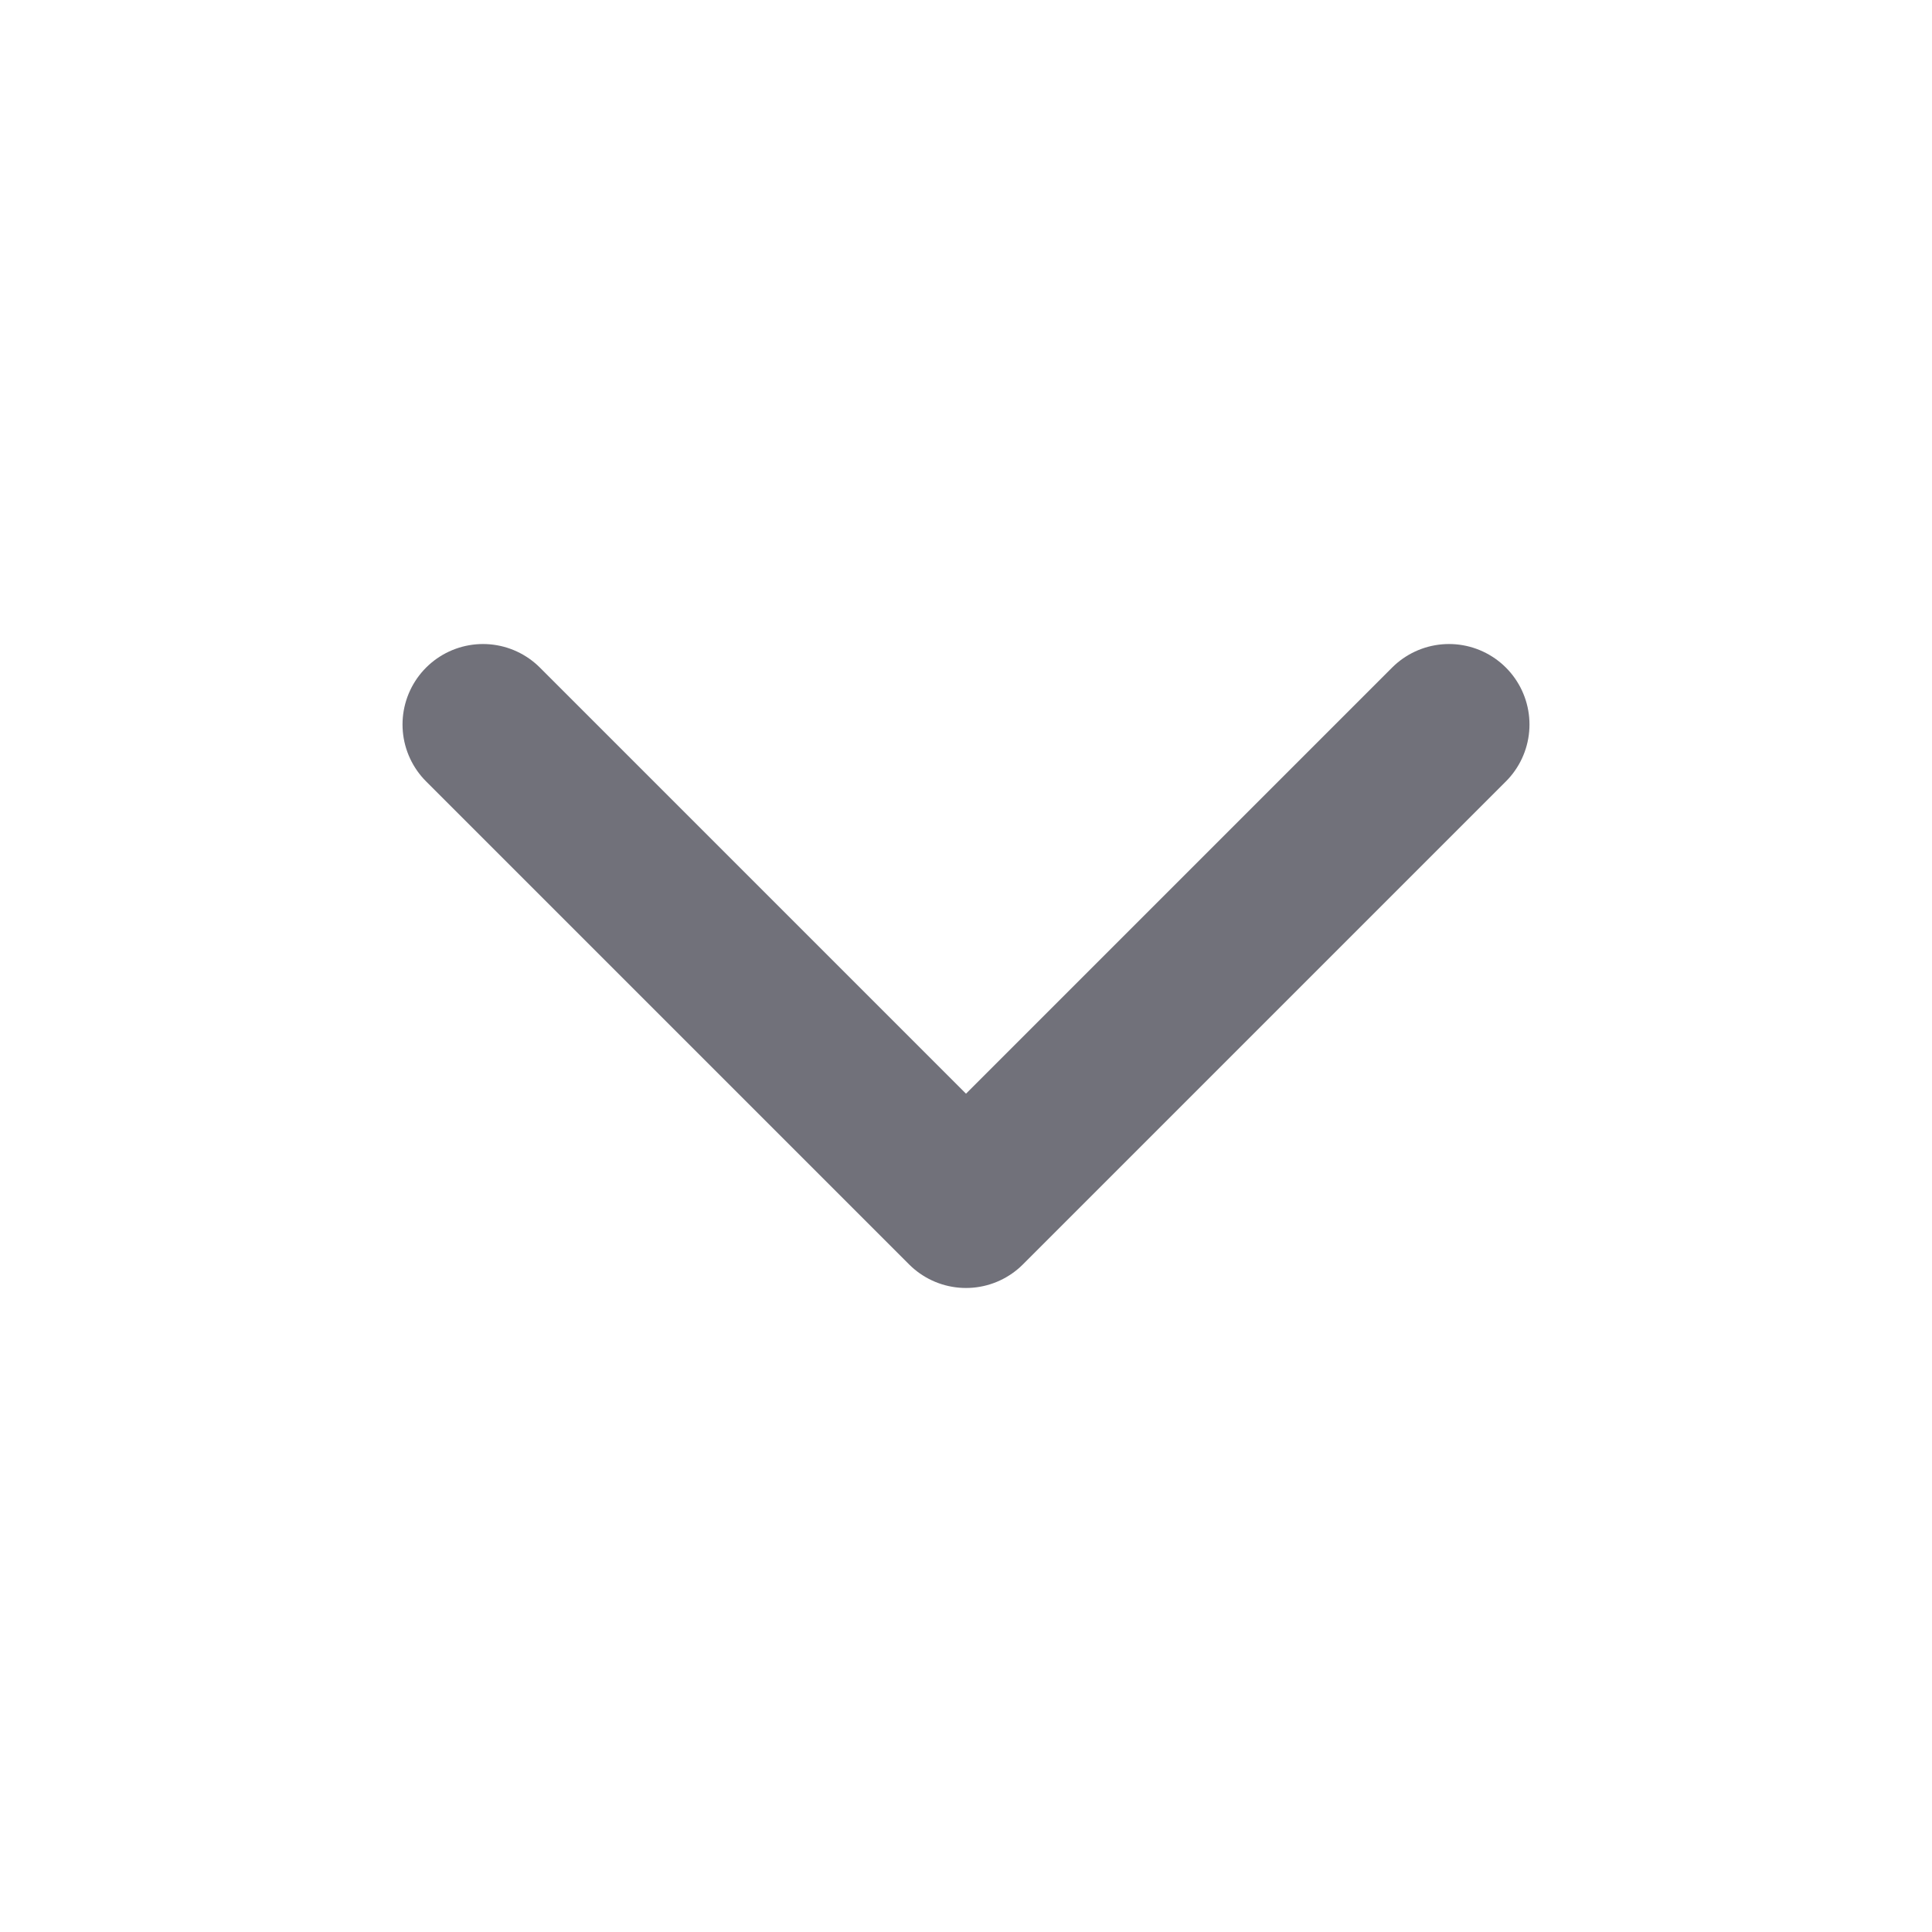
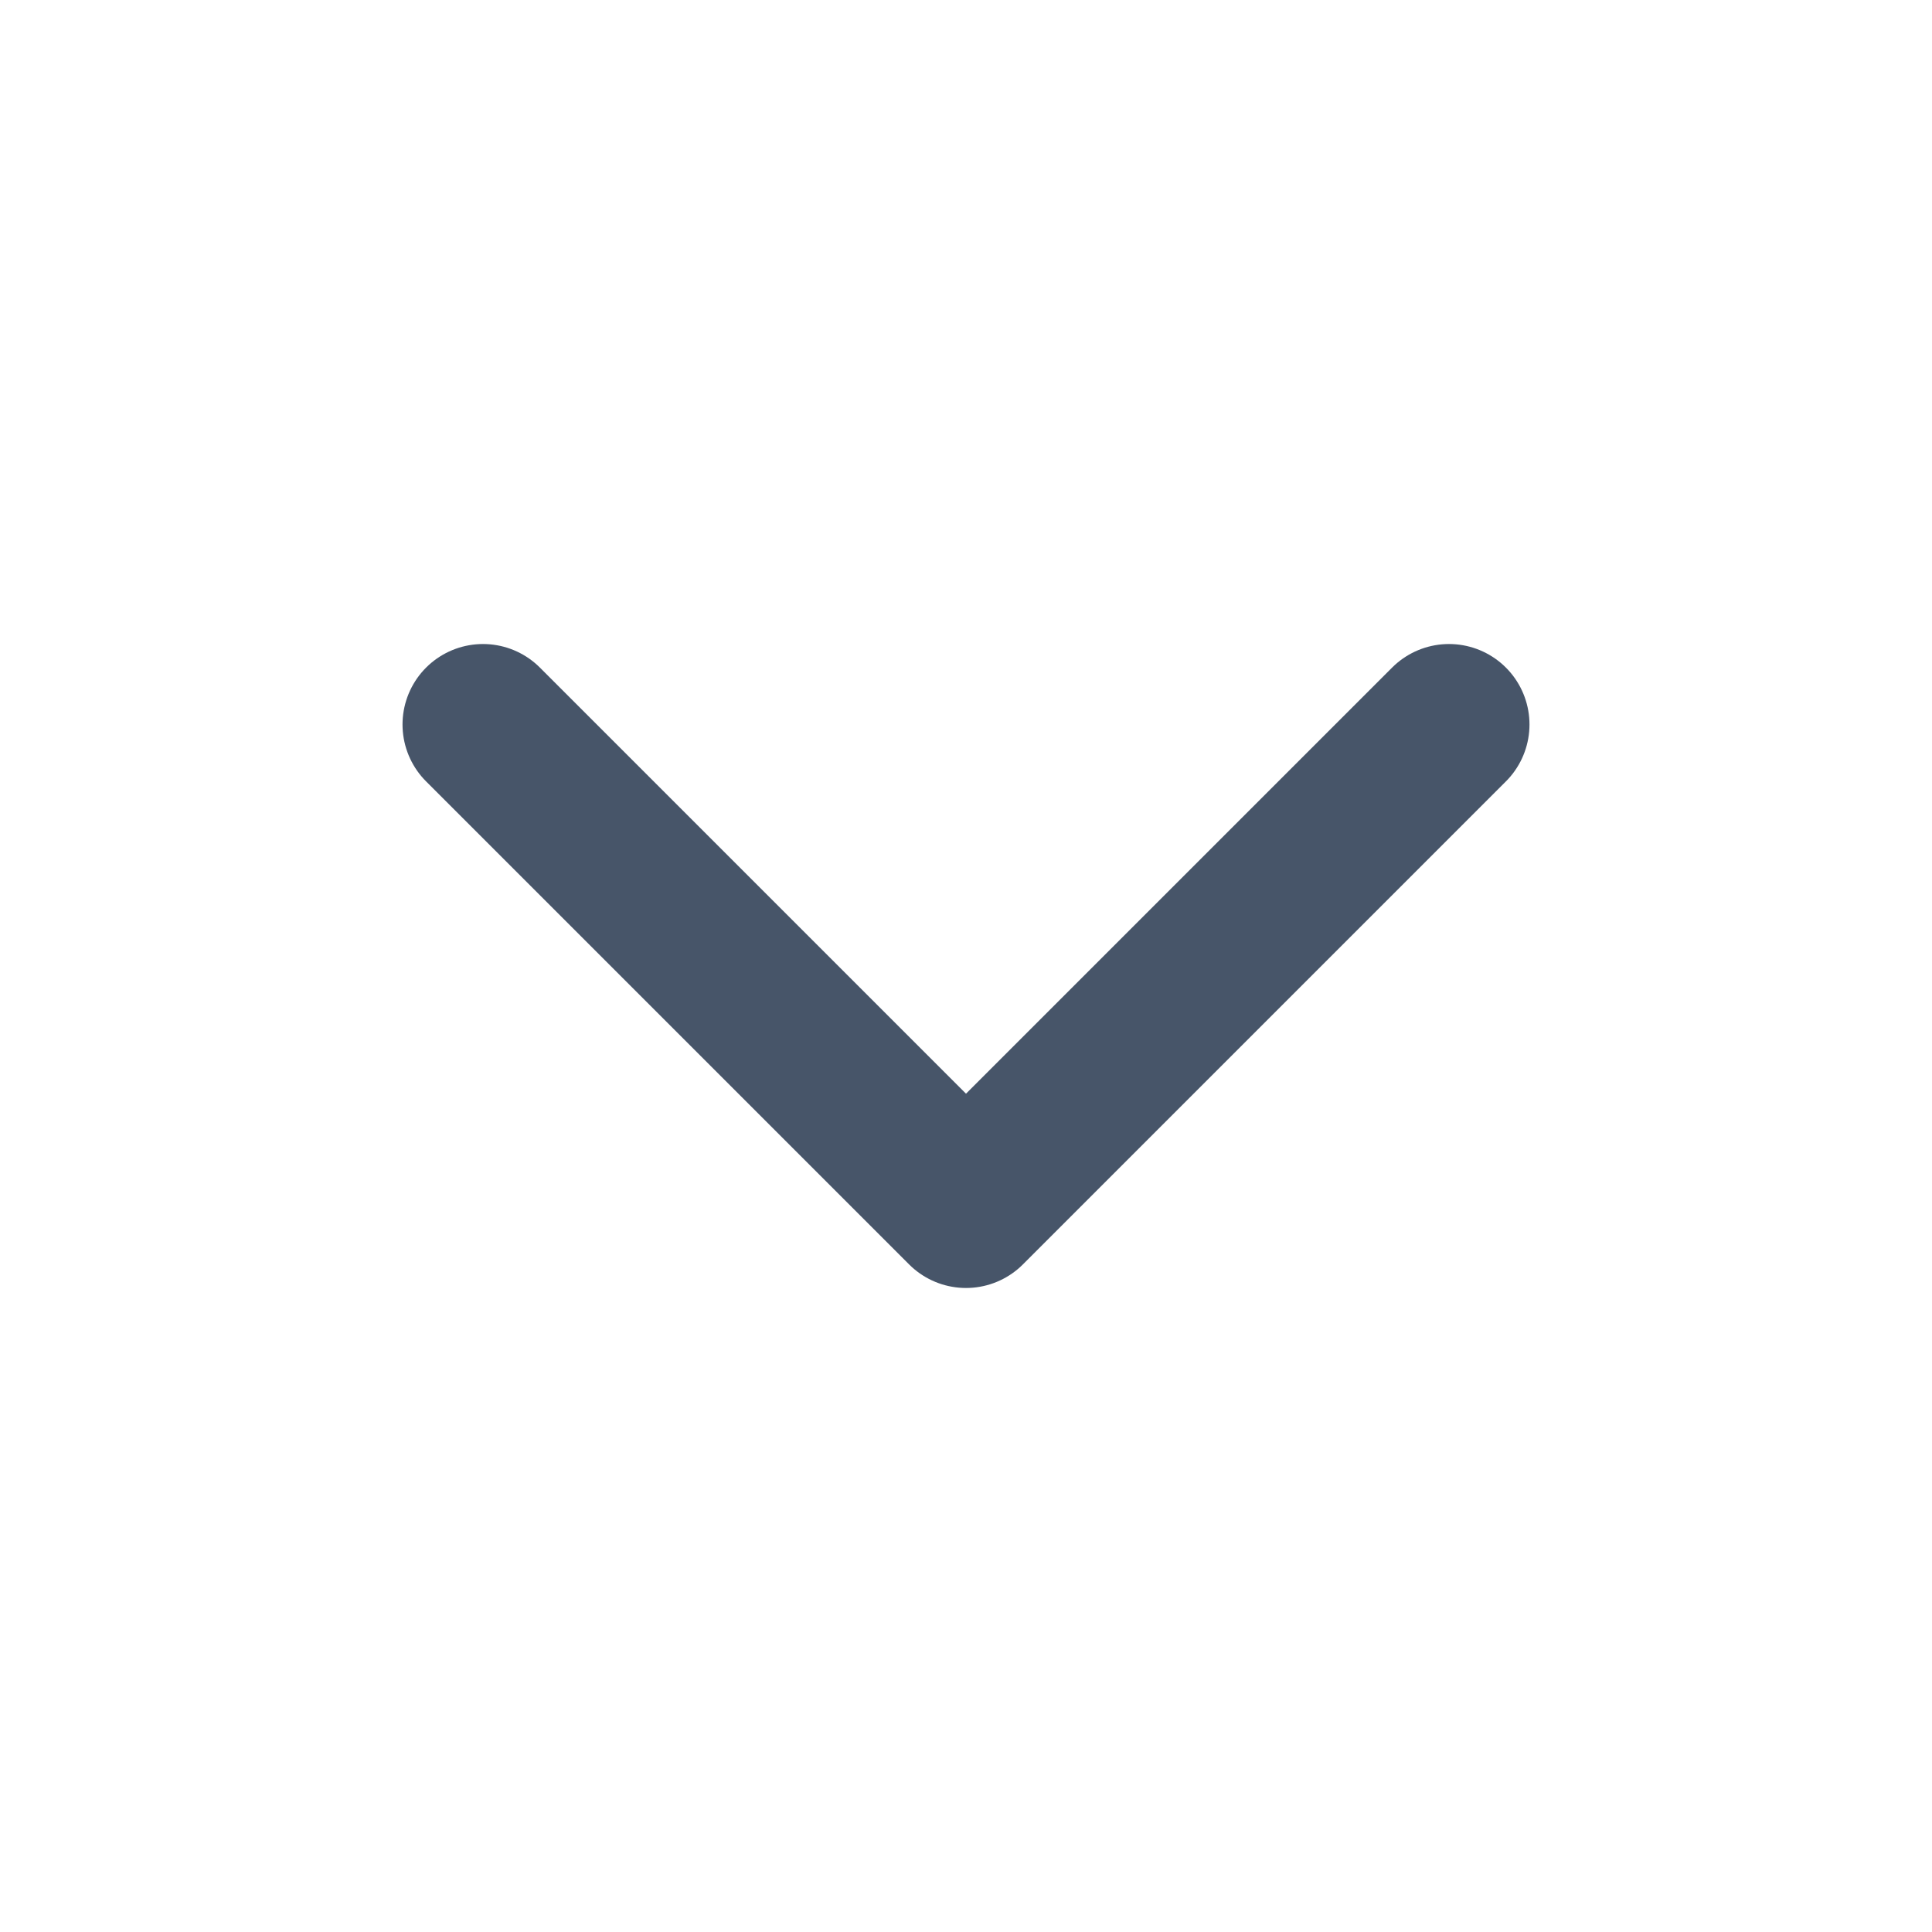
<svg xmlns="http://www.w3.org/2000/svg" preserveAspectRatio="none" overflow="visible" style="display: block;" width="16" height="16" viewBox="0 0 16 16" fill="none">
  <g id="icon">
-     <path id="Vector" d="M4 6L8 10L12 6" stroke-width="1.333" stroke-linecap="round" stroke-linejoin="round" stroke="#71717A" />
+     <path id="Vector" d="M4 6L8 10L12 6" stroke-width="1.333" stroke-linecap="round" stroke-linejoin="round" stroke="#475569" />
  </g>
</svg>
